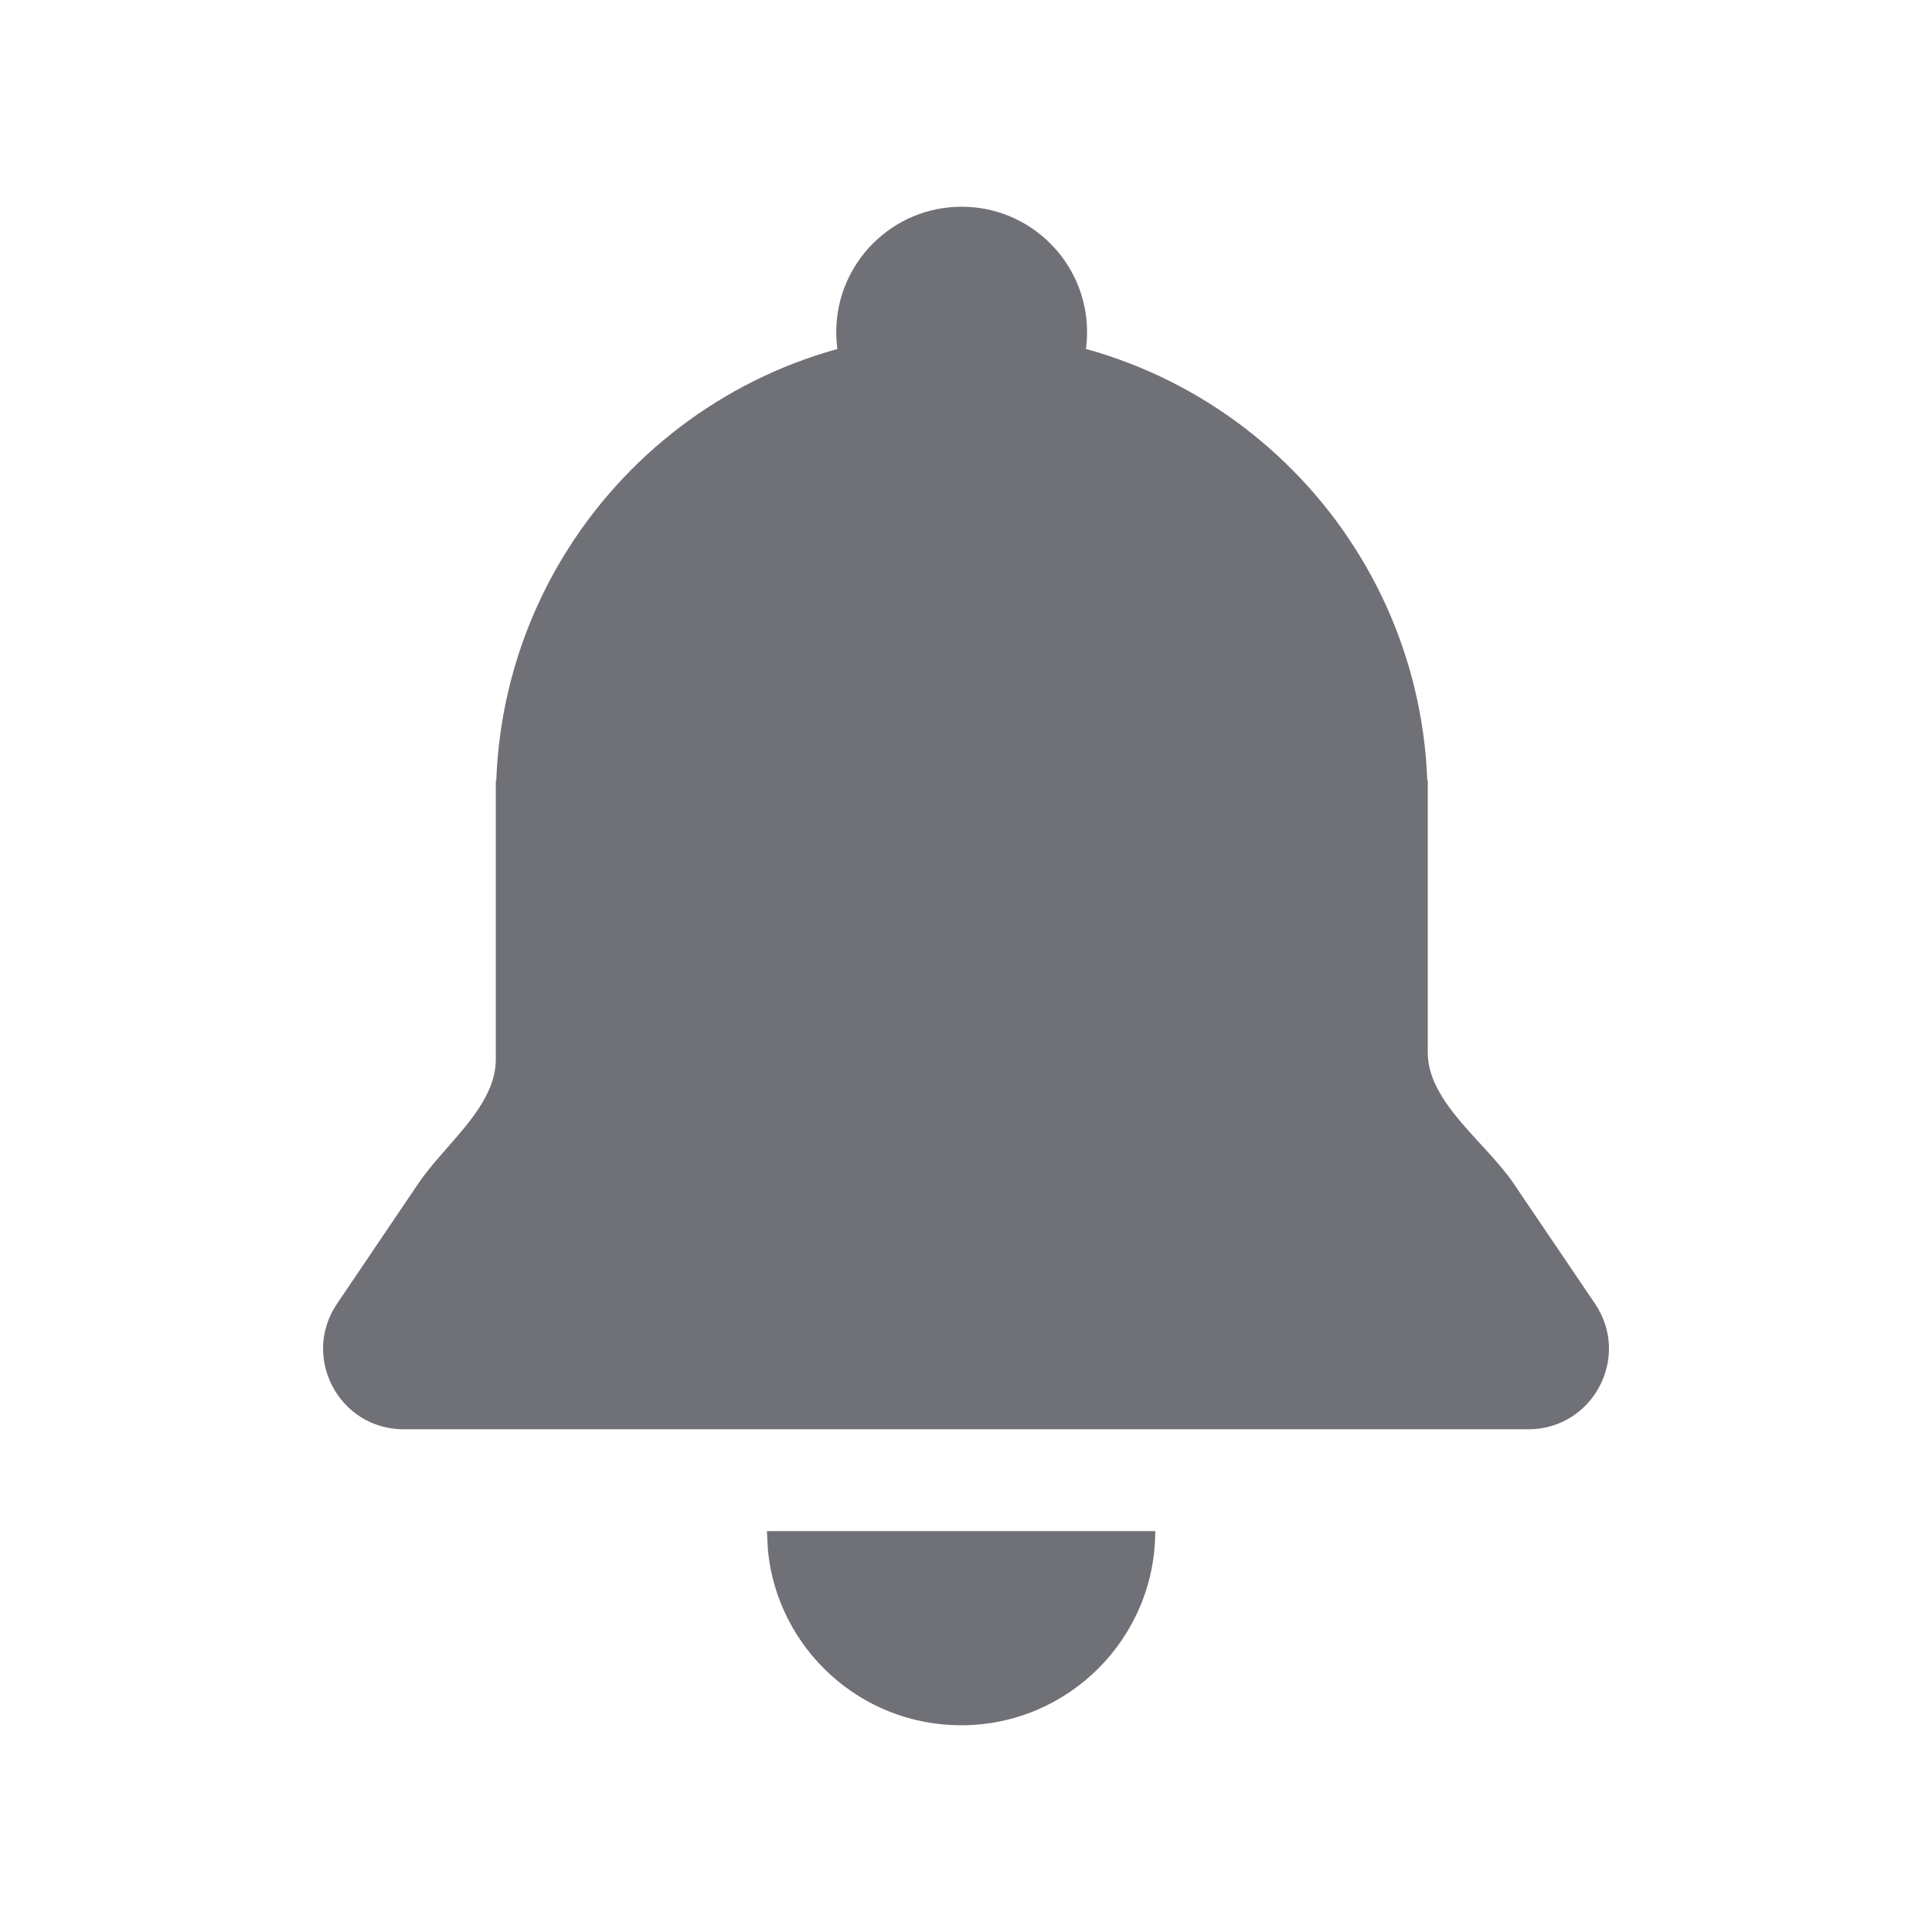
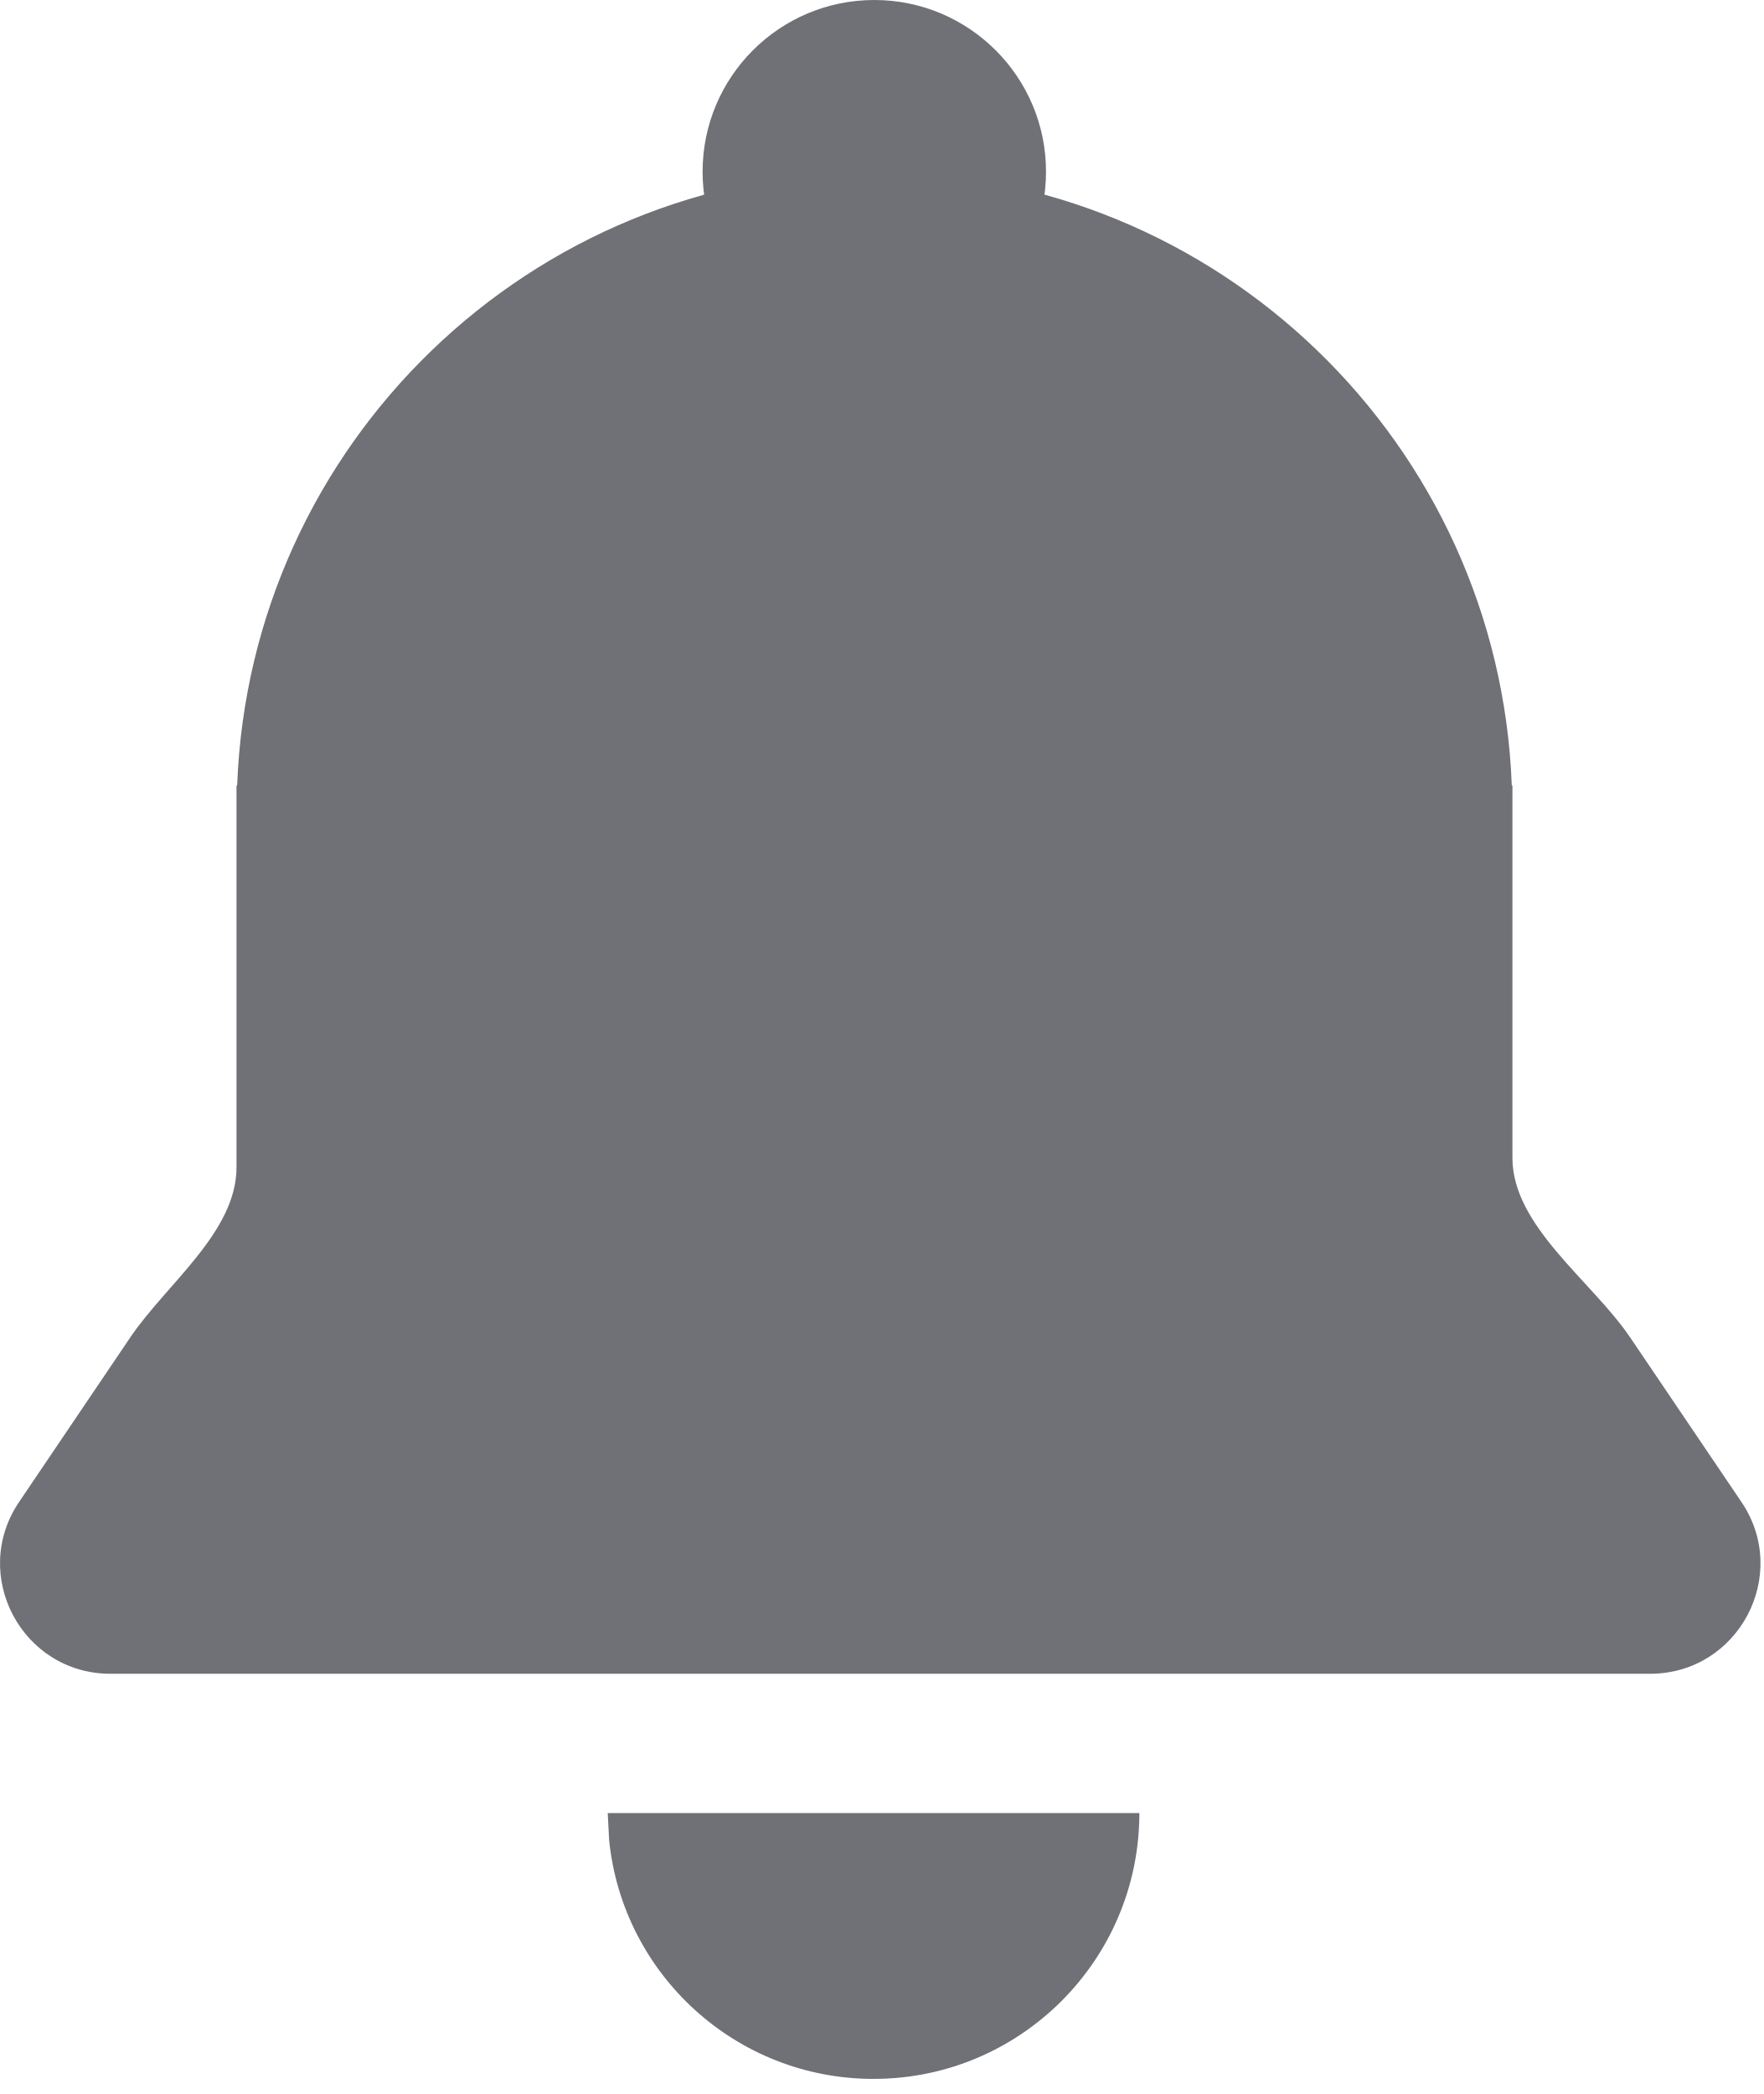
- <svg xmlns="http://www.w3.org/2000/svg" width="24" height="24" viewBox="0 0 24 24" fill="none">
-   <path d="M13.504 4.127C13.504 4.987 12.806 5.685 11.946 5.685C11.085 5.685 10.388 4.987 10.388 4.127C10.388 3.266 11.085 2.568 11.946 2.568C12.806 2.568 13.504 3.266 13.504 4.127Z" fill="#707177" />
-   <path d="M11.947 4.127C15.069 4.127 17.613 6.598 17.73 9.692C17.73 9.694 17.732 9.695 17.733 9.695C17.735 9.695 17.736 9.696 17.736 9.698V13.074C17.736 13.693 18.454 14.188 18.802 14.701L19.814 16.195C20.263 16.859 19.787 17.755 18.985 17.755H5.015C4.213 17.755 3.737 16.859 4.187 16.195L5.197 14.701C5.527 14.214 6.159 13.748 6.159 13.16V9.698C6.159 9.696 6.161 9.695 6.162 9.695C6.164 9.695 6.165 9.694 6.165 9.692C6.282 6.598 8.825 4.127 11.947 4.127Z" fill="#707177" />
-   <path d="M14.351 19.02C14.351 20.352 13.271 21.432 11.939 21.432C10.69 21.432 9.663 20.482 9.54 19.266L9.527 19.02H14.351Z" fill="#707177" />
+ <svg xmlns="http://www.w3.org/2000/svg" width="16" height="19" viewBox="0 0 16 19" fill="none">
+   <path d="M9.491 1.558C9.491 2.419 8.793 3.116 7.933 3.116C7.072 3.116 6.375 2.419 6.375 1.558C6.375 0.698 7.072 0 7.933 0C8.793 0 9.491 0.698 9.491 1.558Z" fill="#707177" />
+   <path d="M7.934 1.558C11.056 1.558 13.6 4.03 13.717 7.124C13.717 7.125 13.719 7.127 13.72 7.127C13.722 7.127 13.723 7.128 13.723 7.129V10.506C13.723 11.125 14.441 11.62 14.789 12.132L15.8 13.627C16.25 14.29 15.774 15.187 14.972 15.187H1.002C0.2 15.187 -0.276 14.291 0.174 13.627L1.184 12.132C1.514 11.646 2.146 11.179 2.146 10.591V7.129C2.146 7.128 2.148 7.127 2.149 7.127C2.151 7.127 2.152 7.125 2.152 7.124C2.269 4.03 4.812 1.558 7.934 1.558Z" fill="#707177" />
+   <path d="M10.338 16.451C10.338 17.783 9.258 18.863 7.926 18.863C6.677 18.863 5.65 17.914 5.527 16.697L5.514 16.451H10.338Z" fill="#707177" />
</svg>
